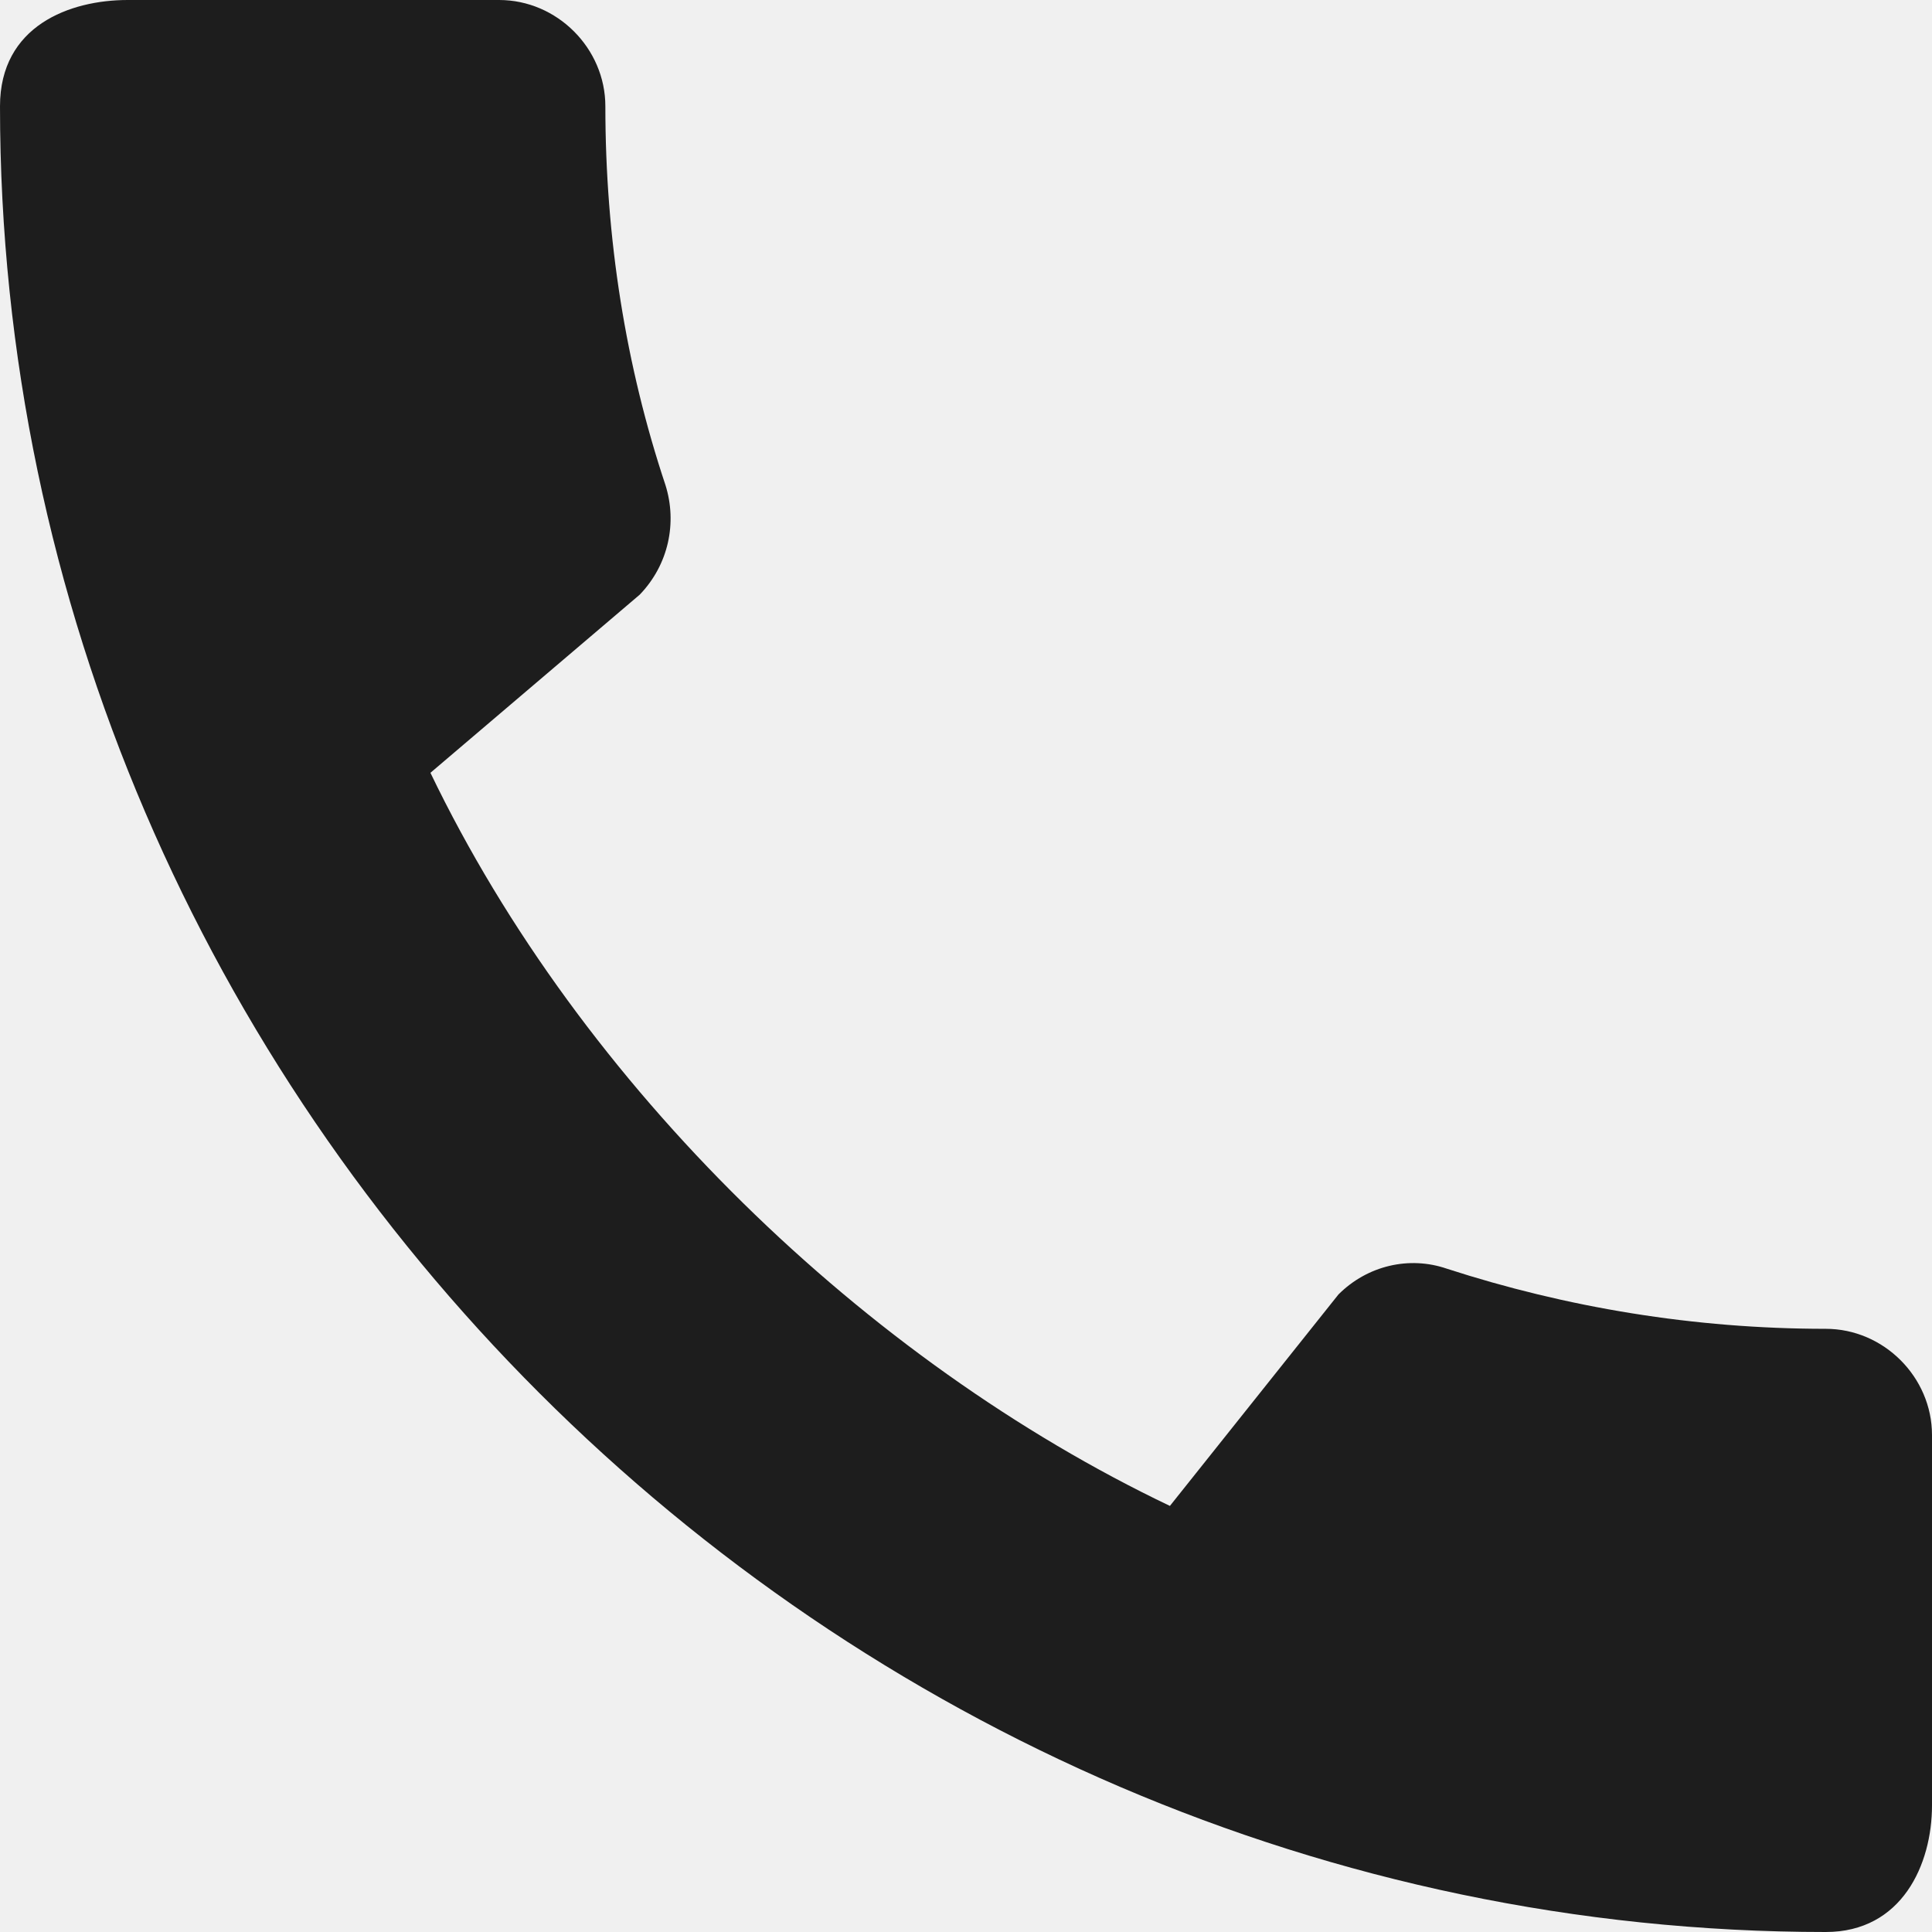
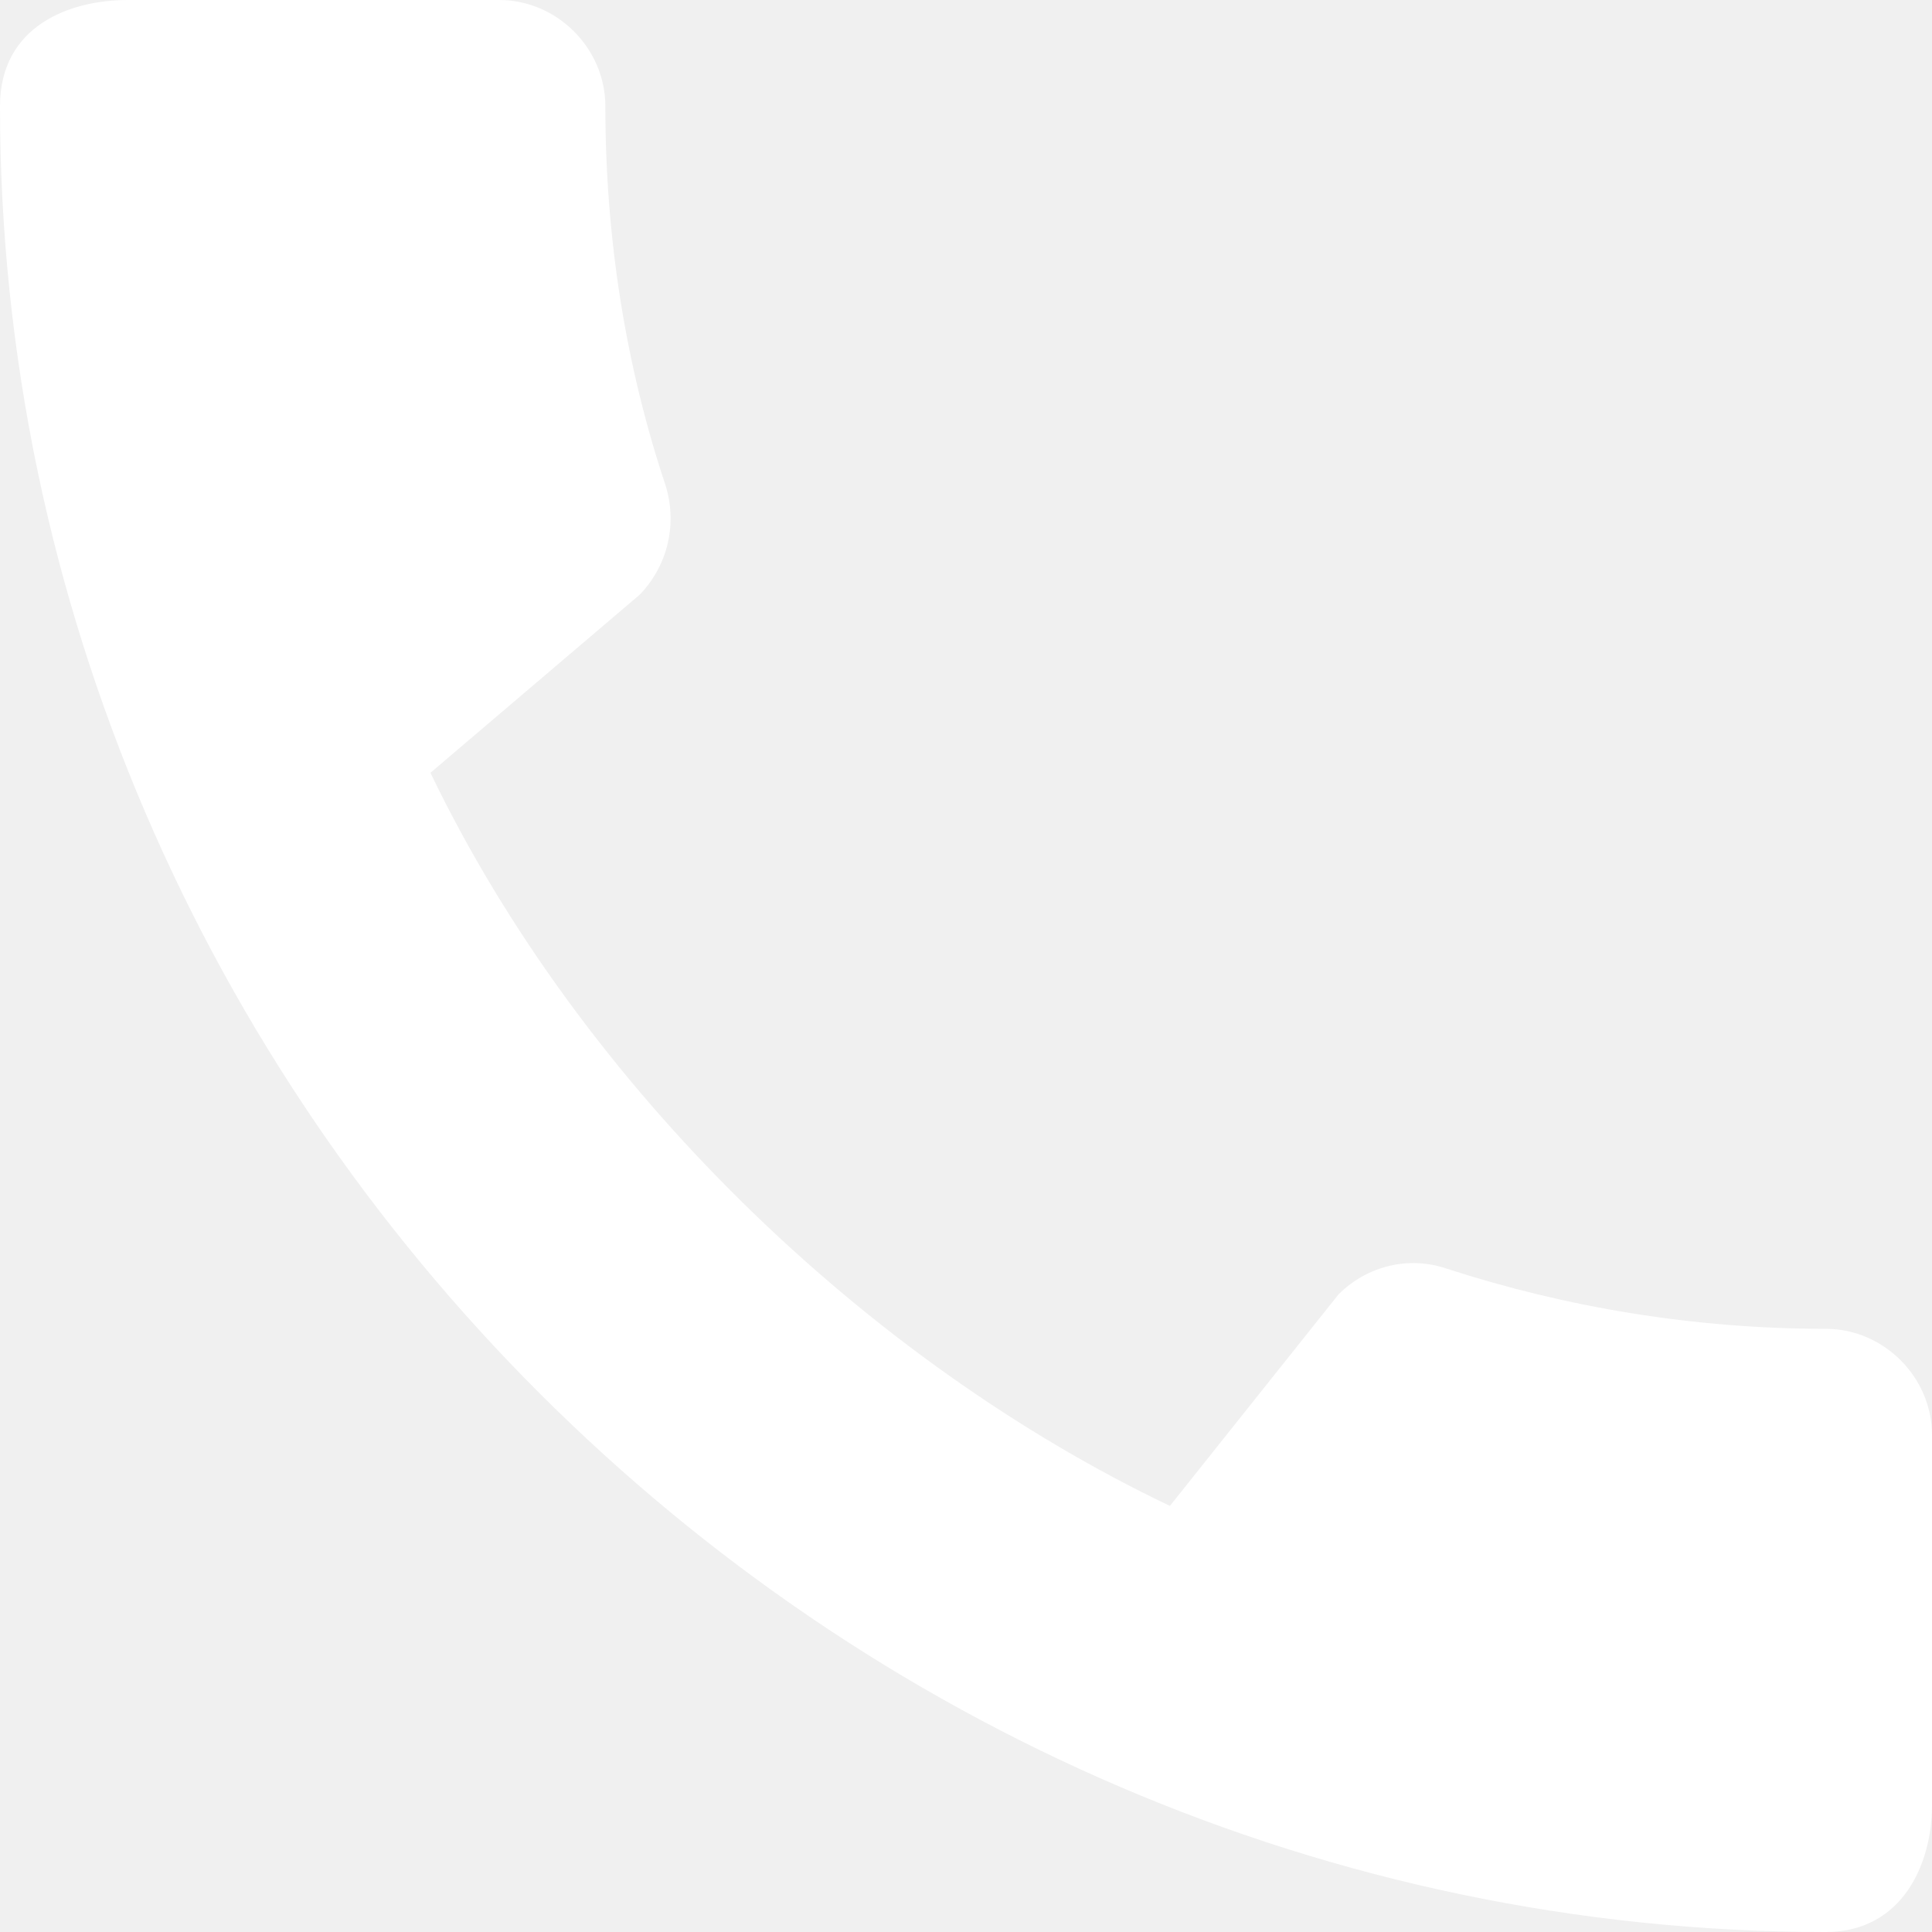
<svg xmlns="http://www.w3.org/2000/svg" width="24" height="24" viewBox="0 0 24 24" fill="none">
-   <path d="M22.68 16.507C21.04 16.507 19.453 16.24 17.973 15.76C17.507 15.6 16.987 15.72 16.627 16.08L14.533 18.707C10.76 16.907 7.227 13.507 5.347 9.6L7.947 7.387C8.307 7.013 8.413 6.493 8.267 6.027C7.773 4.547 7.52 2.96 7.52 1.32C7.52 0.6 6.92 0 6.2 0H1.587C0.867 0 0 0.32 0 1.32C0 13.707 10.307 24 22.68 24C23.627 24 24 23.16 24 22.427V17.827C24 17.107 23.4 16.507 22.68 16.507Z" fill="#1D1D1D" />
+   <path d="M22.68 16.507C21.04 16.507 19.453 16.24 17.973 15.76C17.507 15.6 16.987 15.72 16.627 16.08L14.533 18.707C10.76 16.907 7.227 13.507 5.347 9.6L7.947 7.387C8.307 7.013 8.413 6.493 8.267 6.027C7.773 4.547 7.52 2.96 7.52 1.32C7.52 0.6 6.92 0 6.2 0H1.587C0.867 0 0 0.32 0 1.32C0 13.707 10.307 24 22.68 24C23.627 24 24 23.16 24 22.427V17.827C24 17.107 23.4 16.507 22.68 16.507Z" fill="white" />
</svg>
